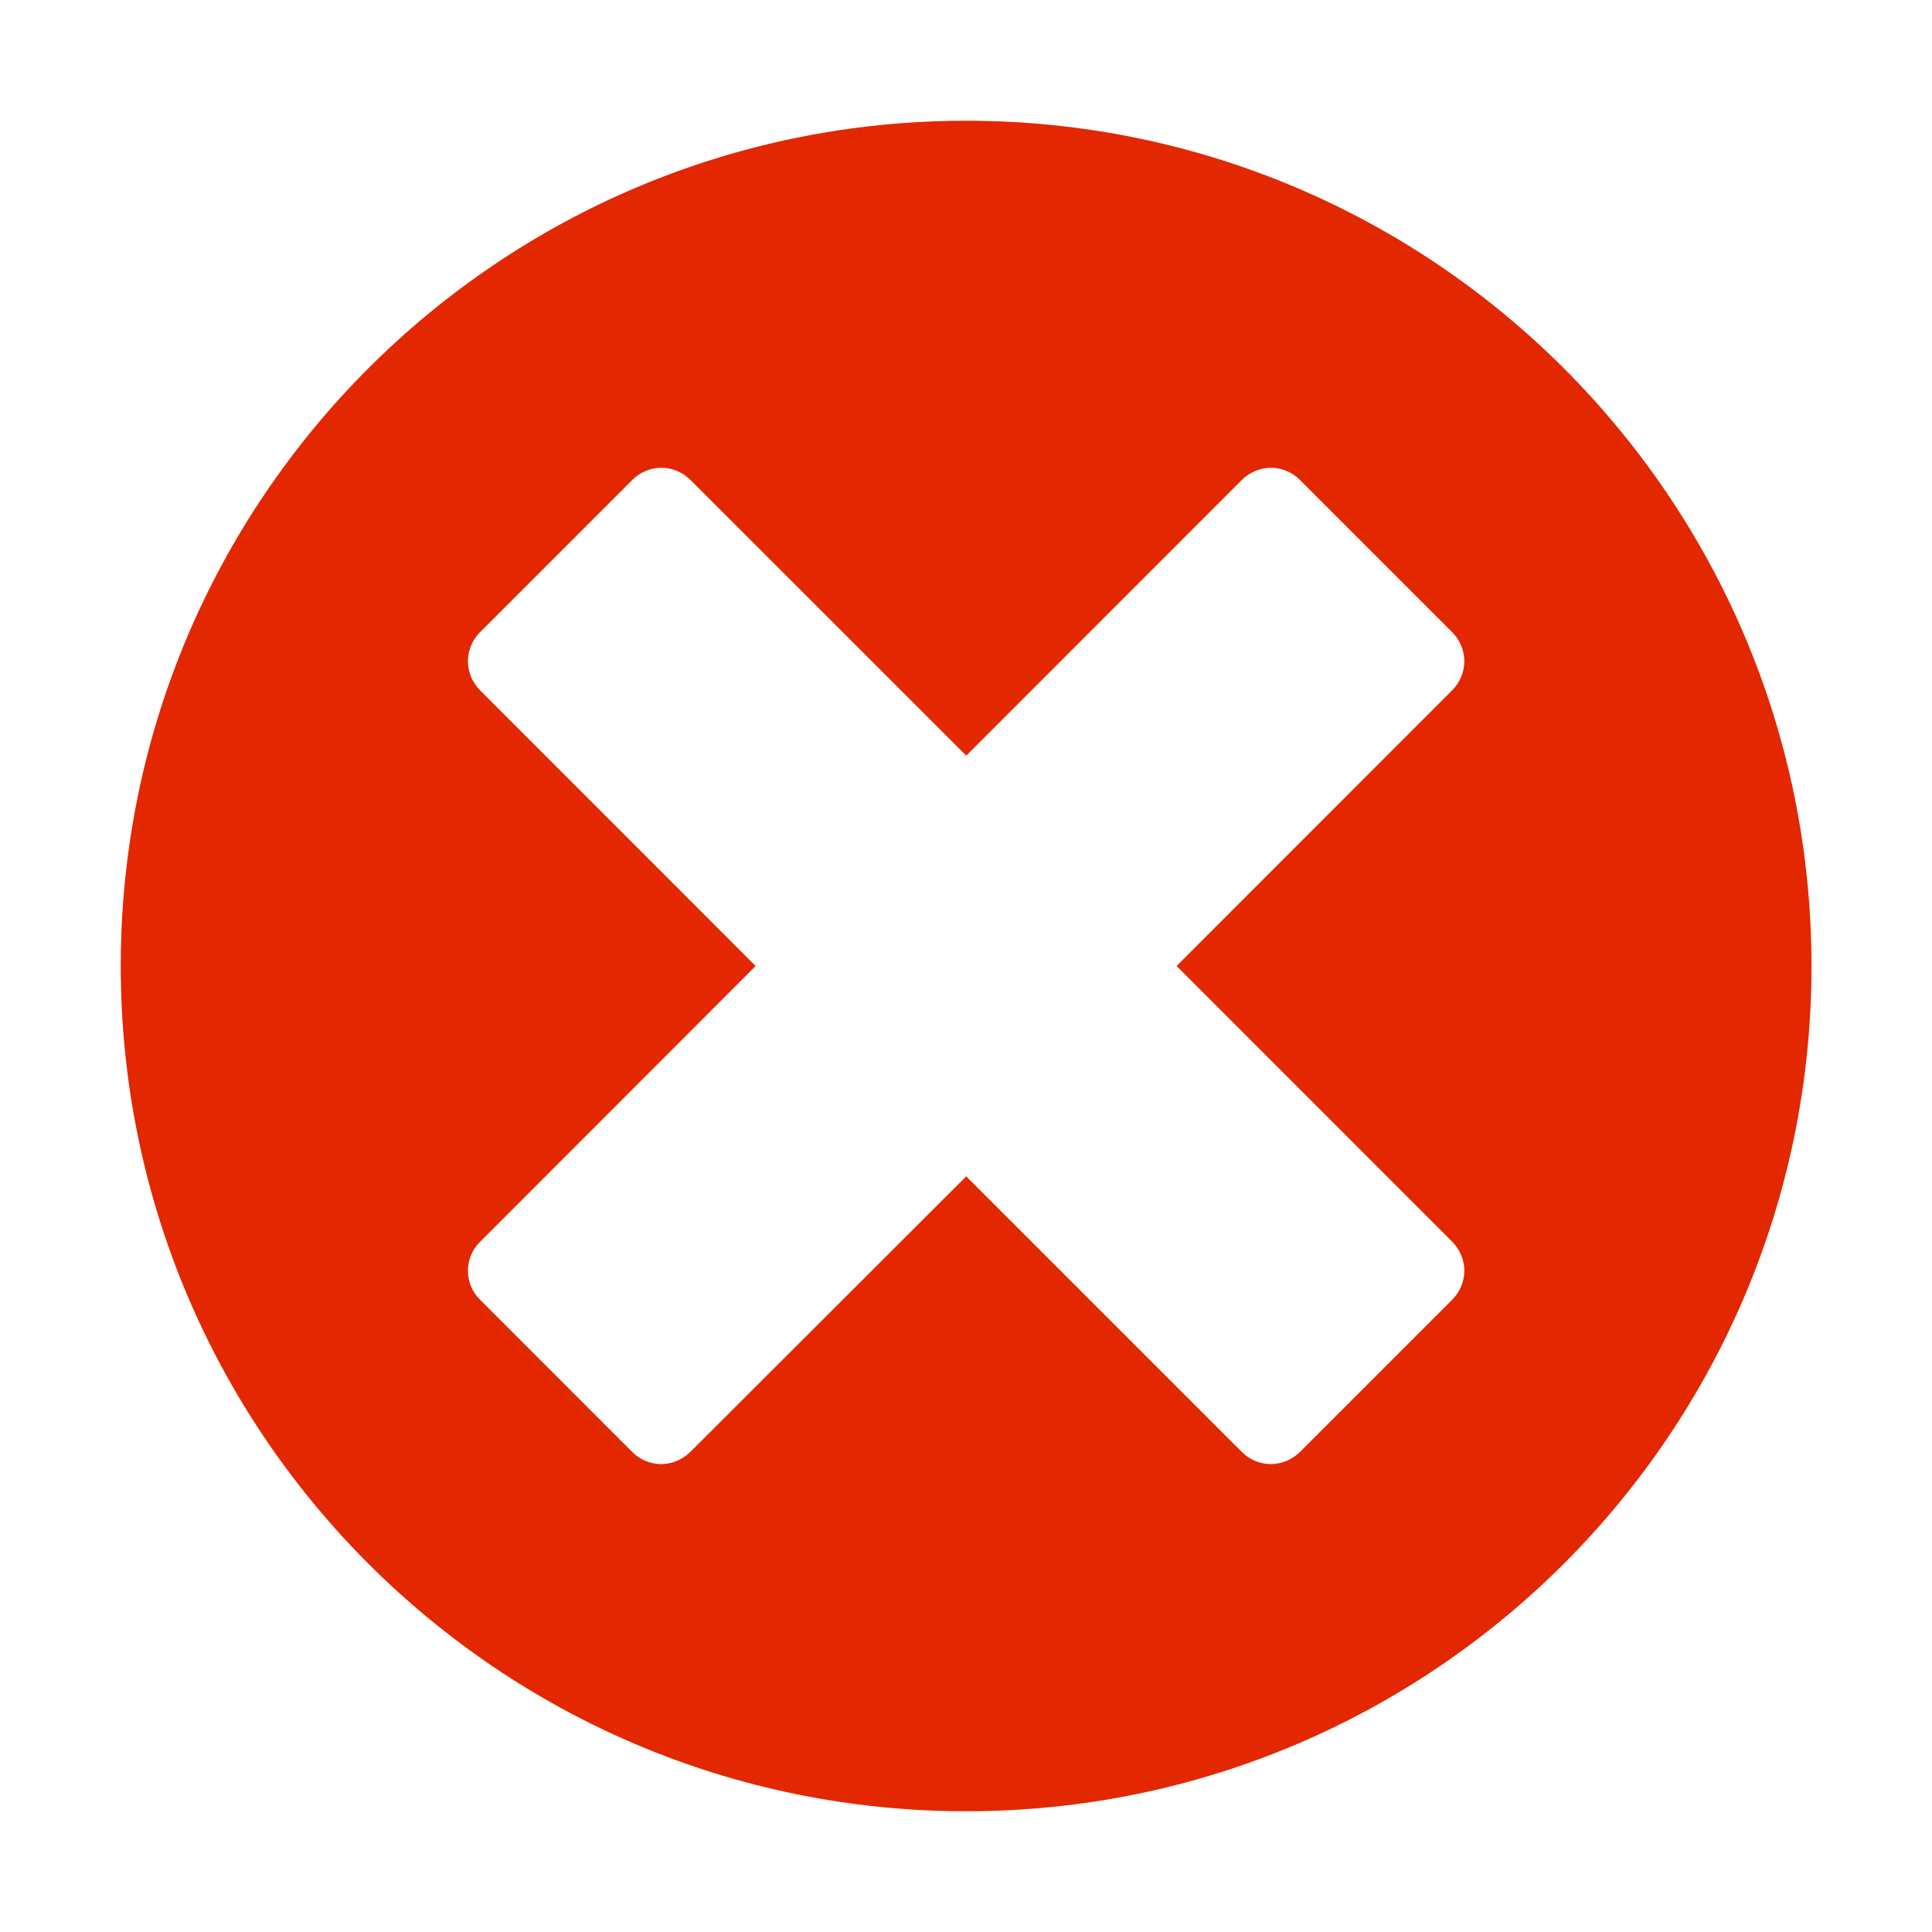
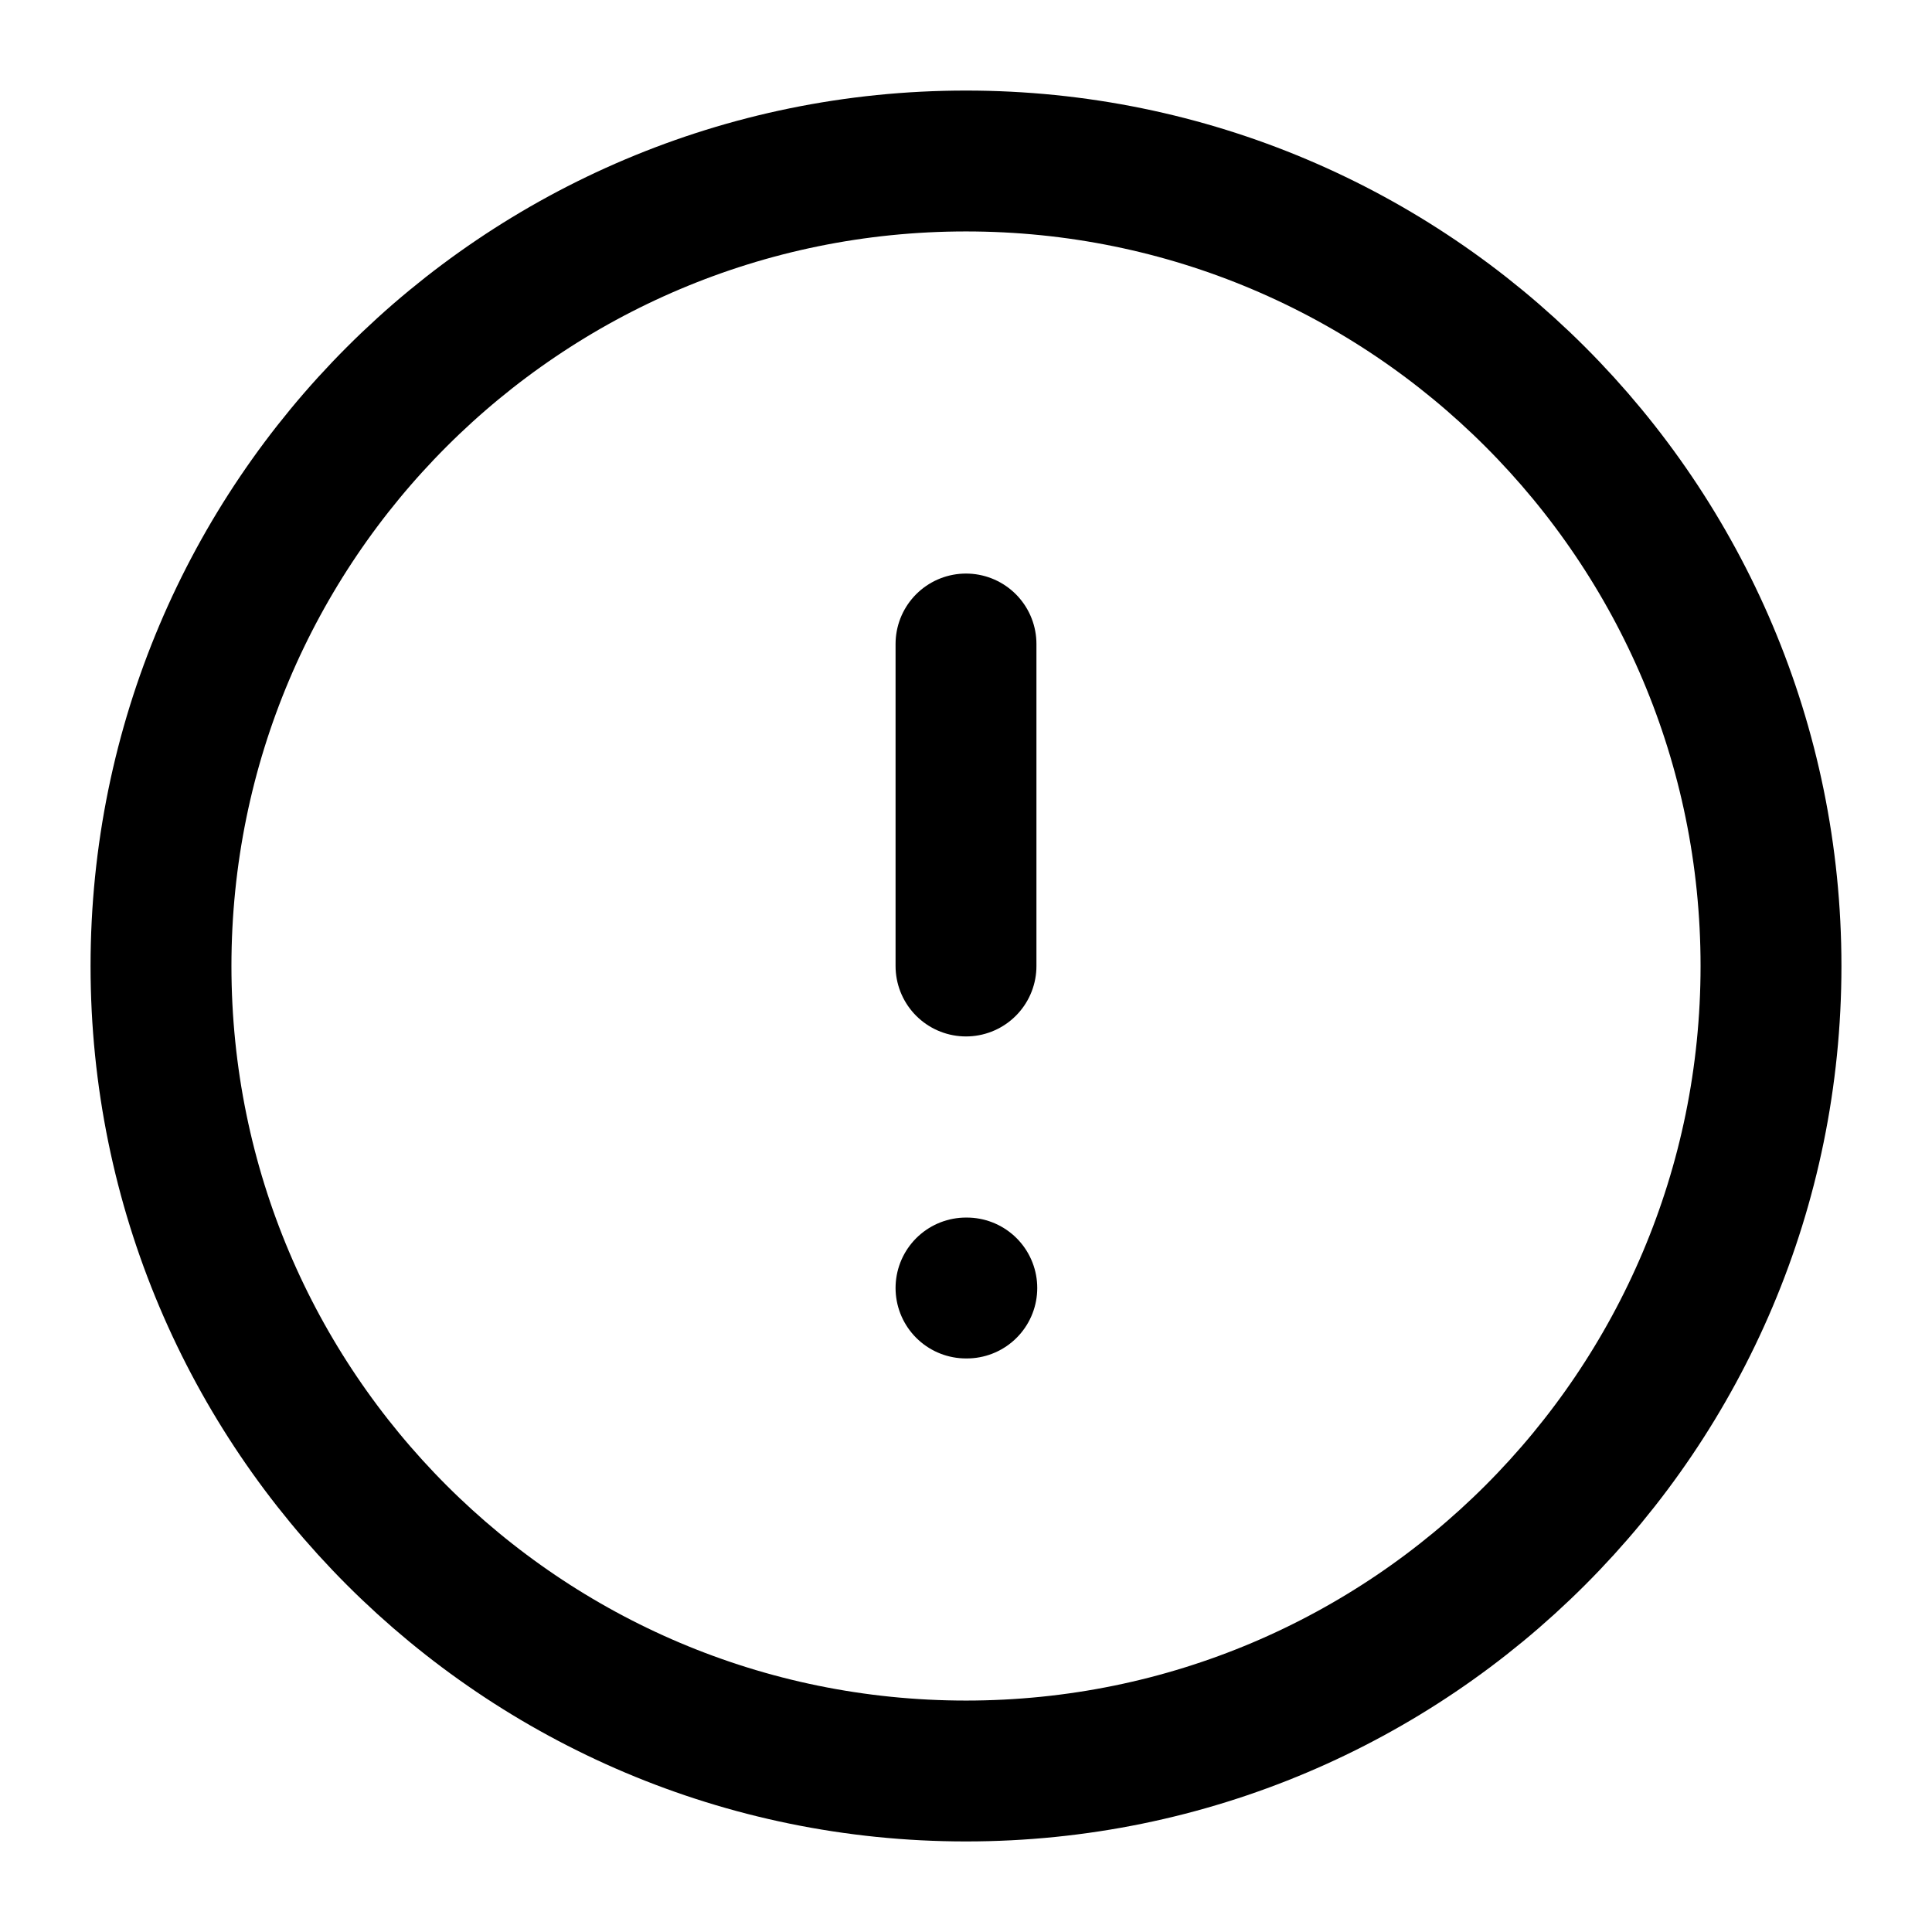
- <svg xmlns="http://www.w3.org/2000/svg" width="16" height="16" fill="#e32700">
-   <path d="M8.002 1c-3.868 0-7.002 3.134-7.002 7s3.134 7 7.002 7c3.865 0 7-3.134 7-7s-3.135-7-7-7zm4.025 9.284c.062.063.1.149.1.239 0 .091-.037.177-.1.24l-1.262 1.262c-.064.062-.15.1-.24.1s-.176-.036-.24-.1l-2.283-2.283-2.286 2.283c-.064.062-.15.1-.24.1s-.176-.036-.24-.1l-1.261-1.262c-.063-.062-.1-.148-.1-.24 0-.088.036-.176.1-.238l2.283-2.285-2.283-2.284c-.063-.064-.1-.15-.1-.24s.036-.176.1-.24l1.262-1.262c.063-.063.149-.1.24-.1.089 0 .176.036.24.1l2.285 2.284 2.283-2.284c.064-.063.15-.1.24-.1s.176.036.24.1l1.262 1.262c.062.063.1.149.1.24 0 .089-.037.176-.1.24l-2.283 2.284 2.283 2.284z" />
+ <svg xmlns="http://www.w3.org/2000/svg" viewBox="0 0 24 24" fill="none" stroke="currentColor" stroke-width="1.75" stroke-linecap="round" stroke-linejoin="round">
+   <circle cx="12" cy="12" r="10" />
+   <line x1="12" x2="12" y1="8" y2="12" />
+   <line x1="12" x2="12.01" y1="16" y2="16" />
</svg>
